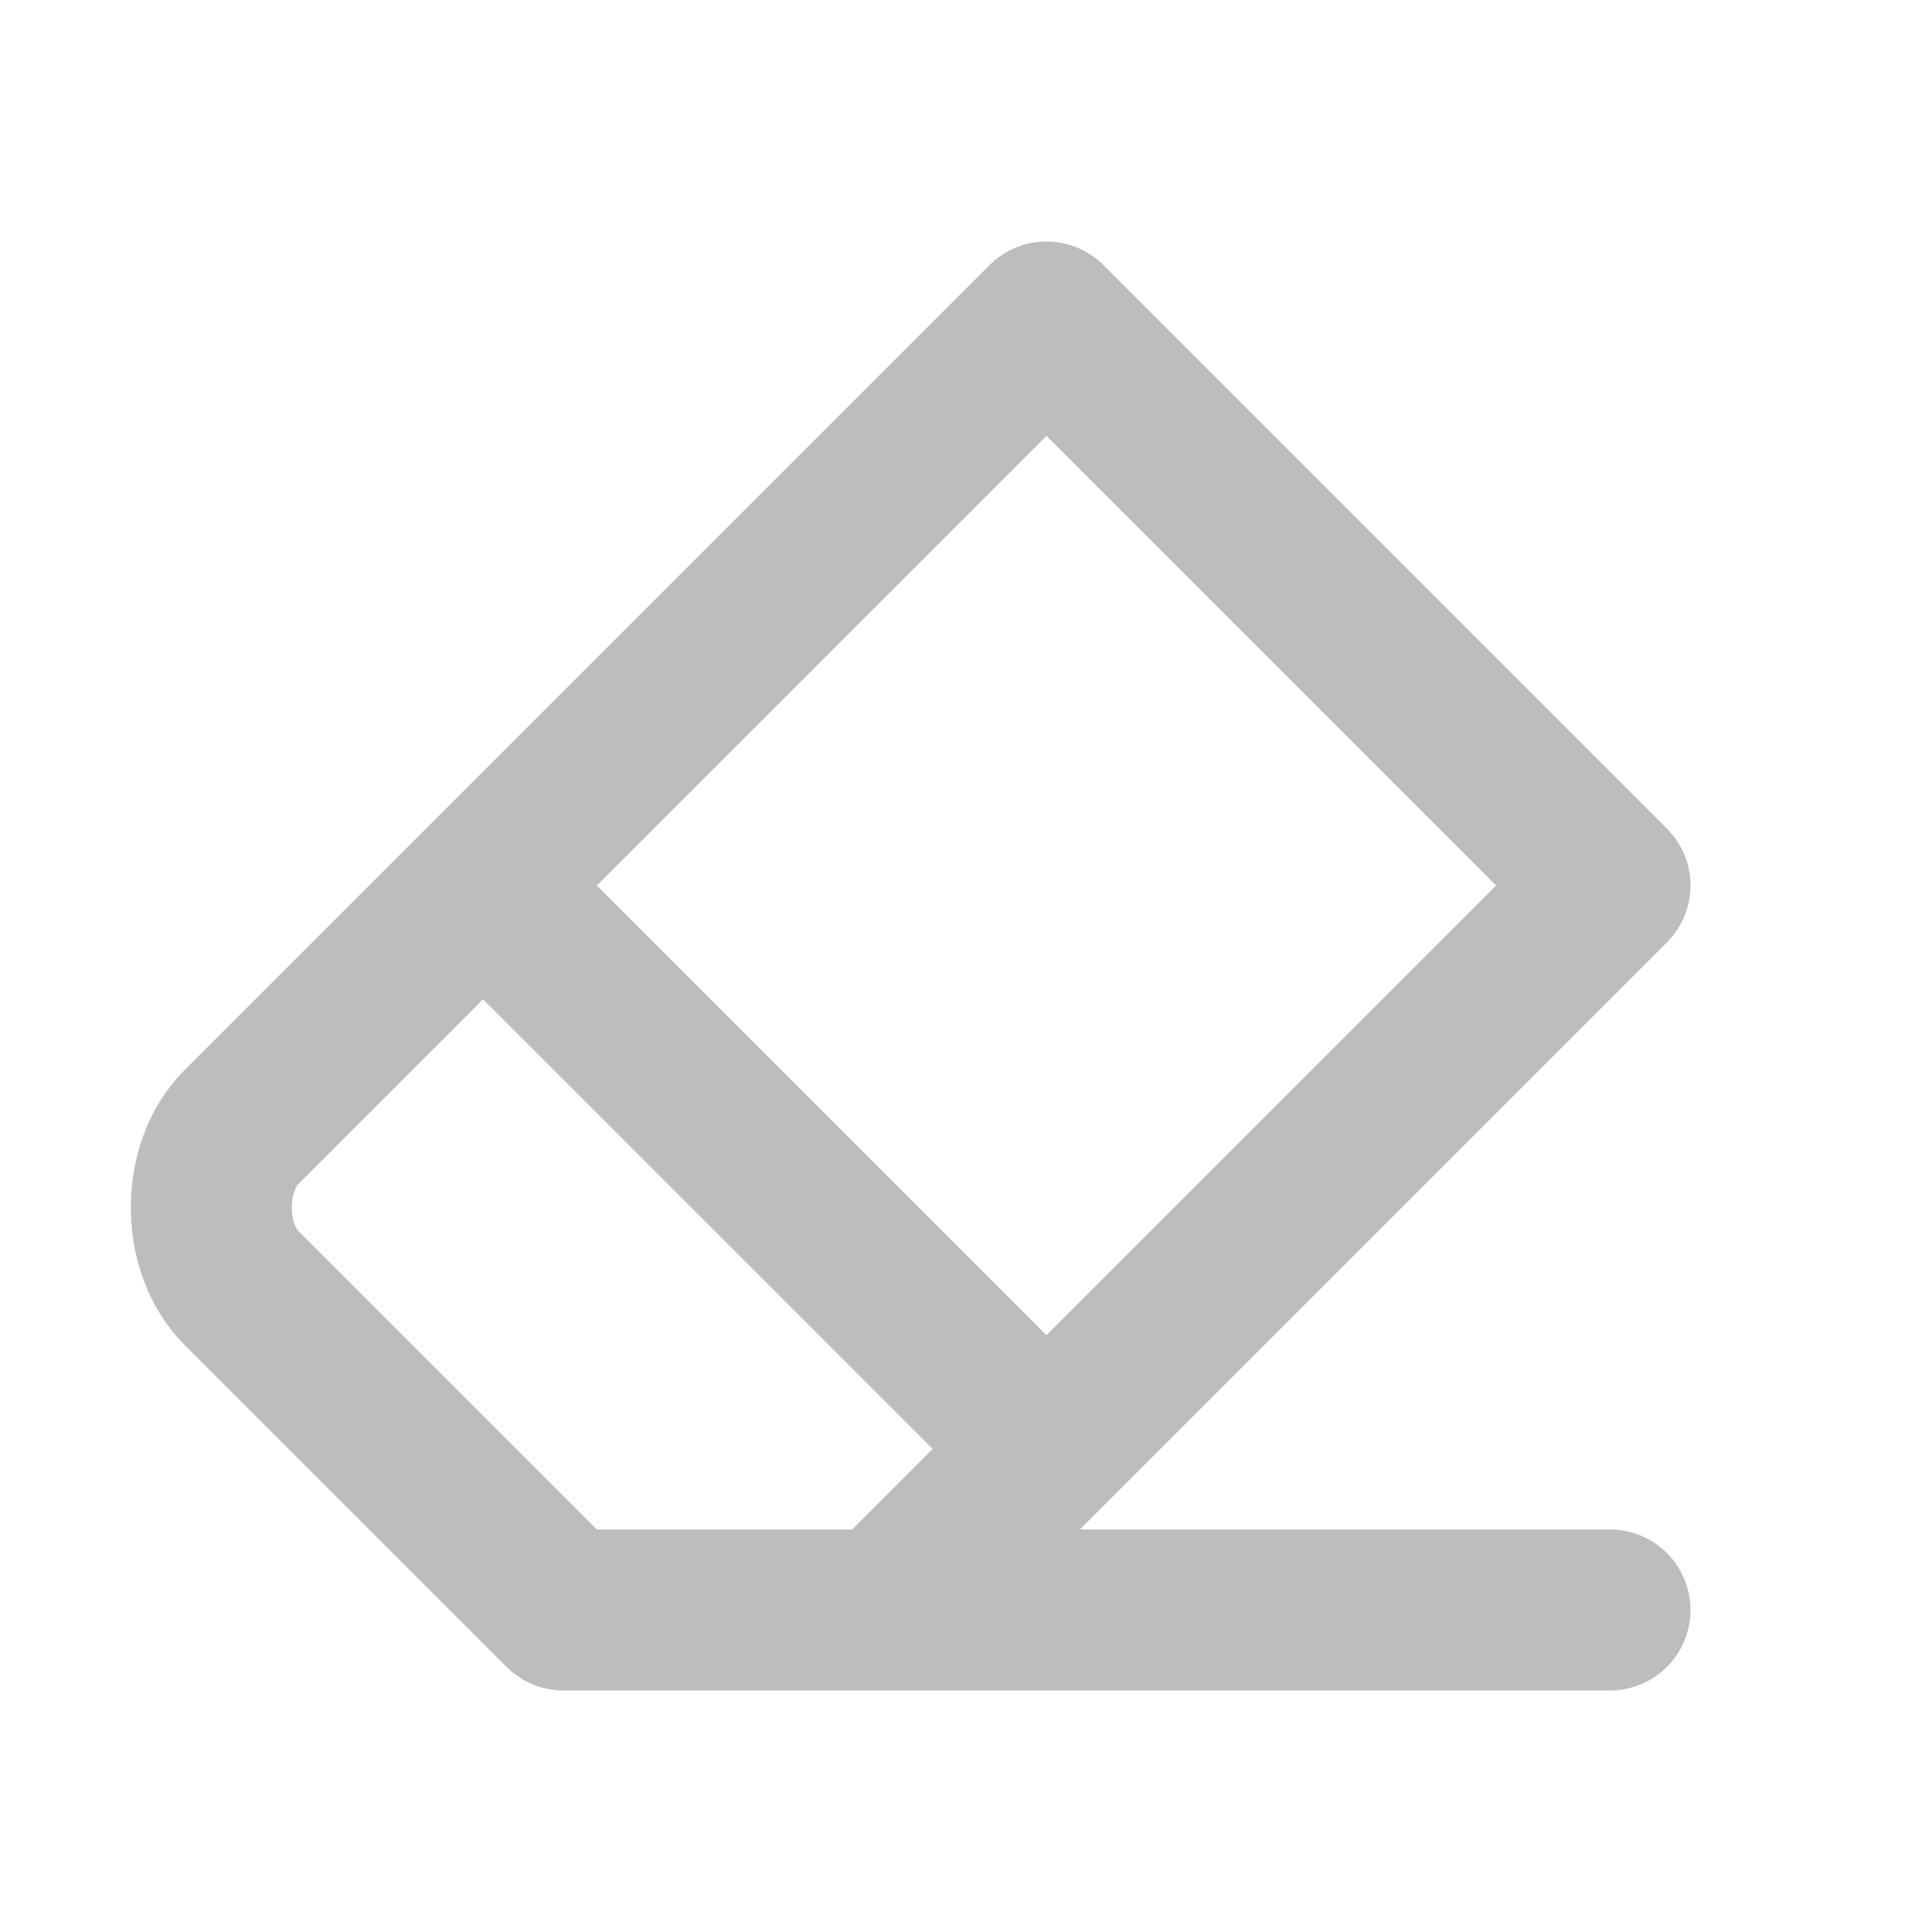
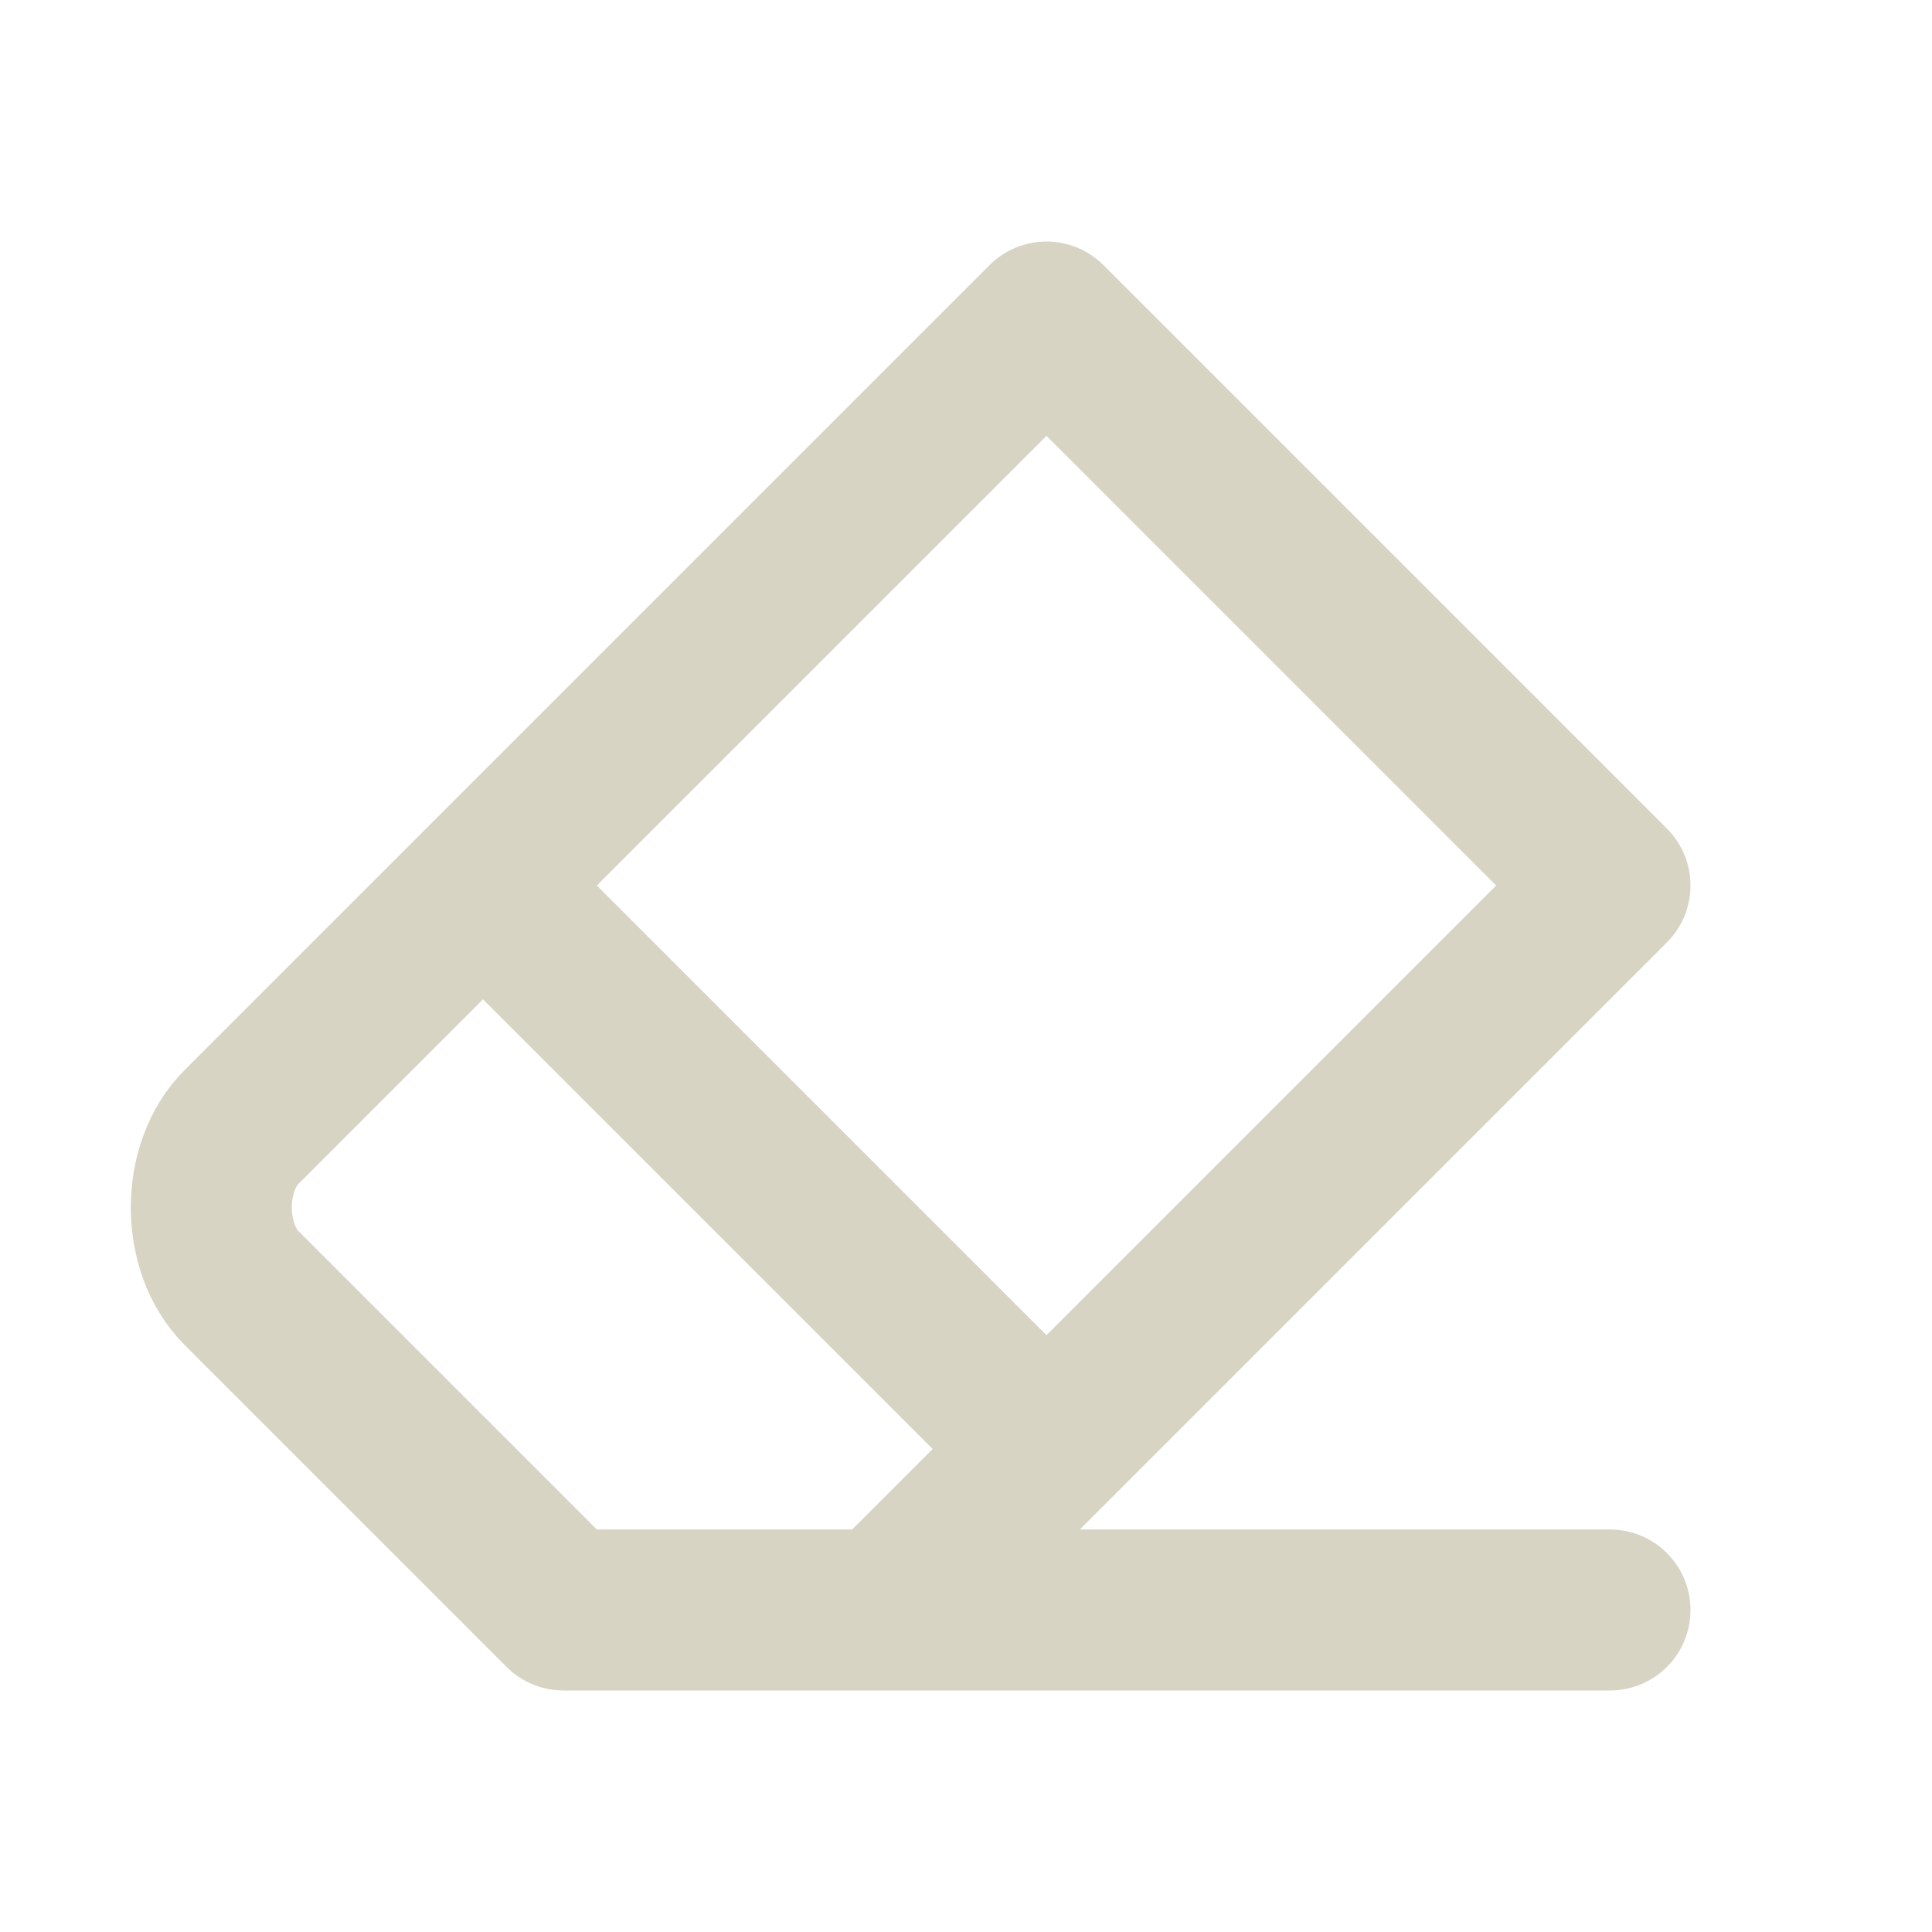
<svg xmlns="http://www.w3.org/2000/svg" width="24" height="24" fill="none" stroke="currentColor" stroke-width="2" stroke-linecap="round" stroke-linejoin="round">
-   <path d="M20 20H7l-4-4c-.5-.5-.5-1.5 0-2L13 4l7 7-9 9m-5-9 7 7" style="stroke:#bdbdbd;stroke-opacity:1" />
+   <path d="M20 20H7l-4-4c-.5-.5-.5-1.5 0-2L13 4l7 7-9 9m-5-9 7 7" style="stroke:#d8d4c4;stroke-opacity:1" />
</svg>
